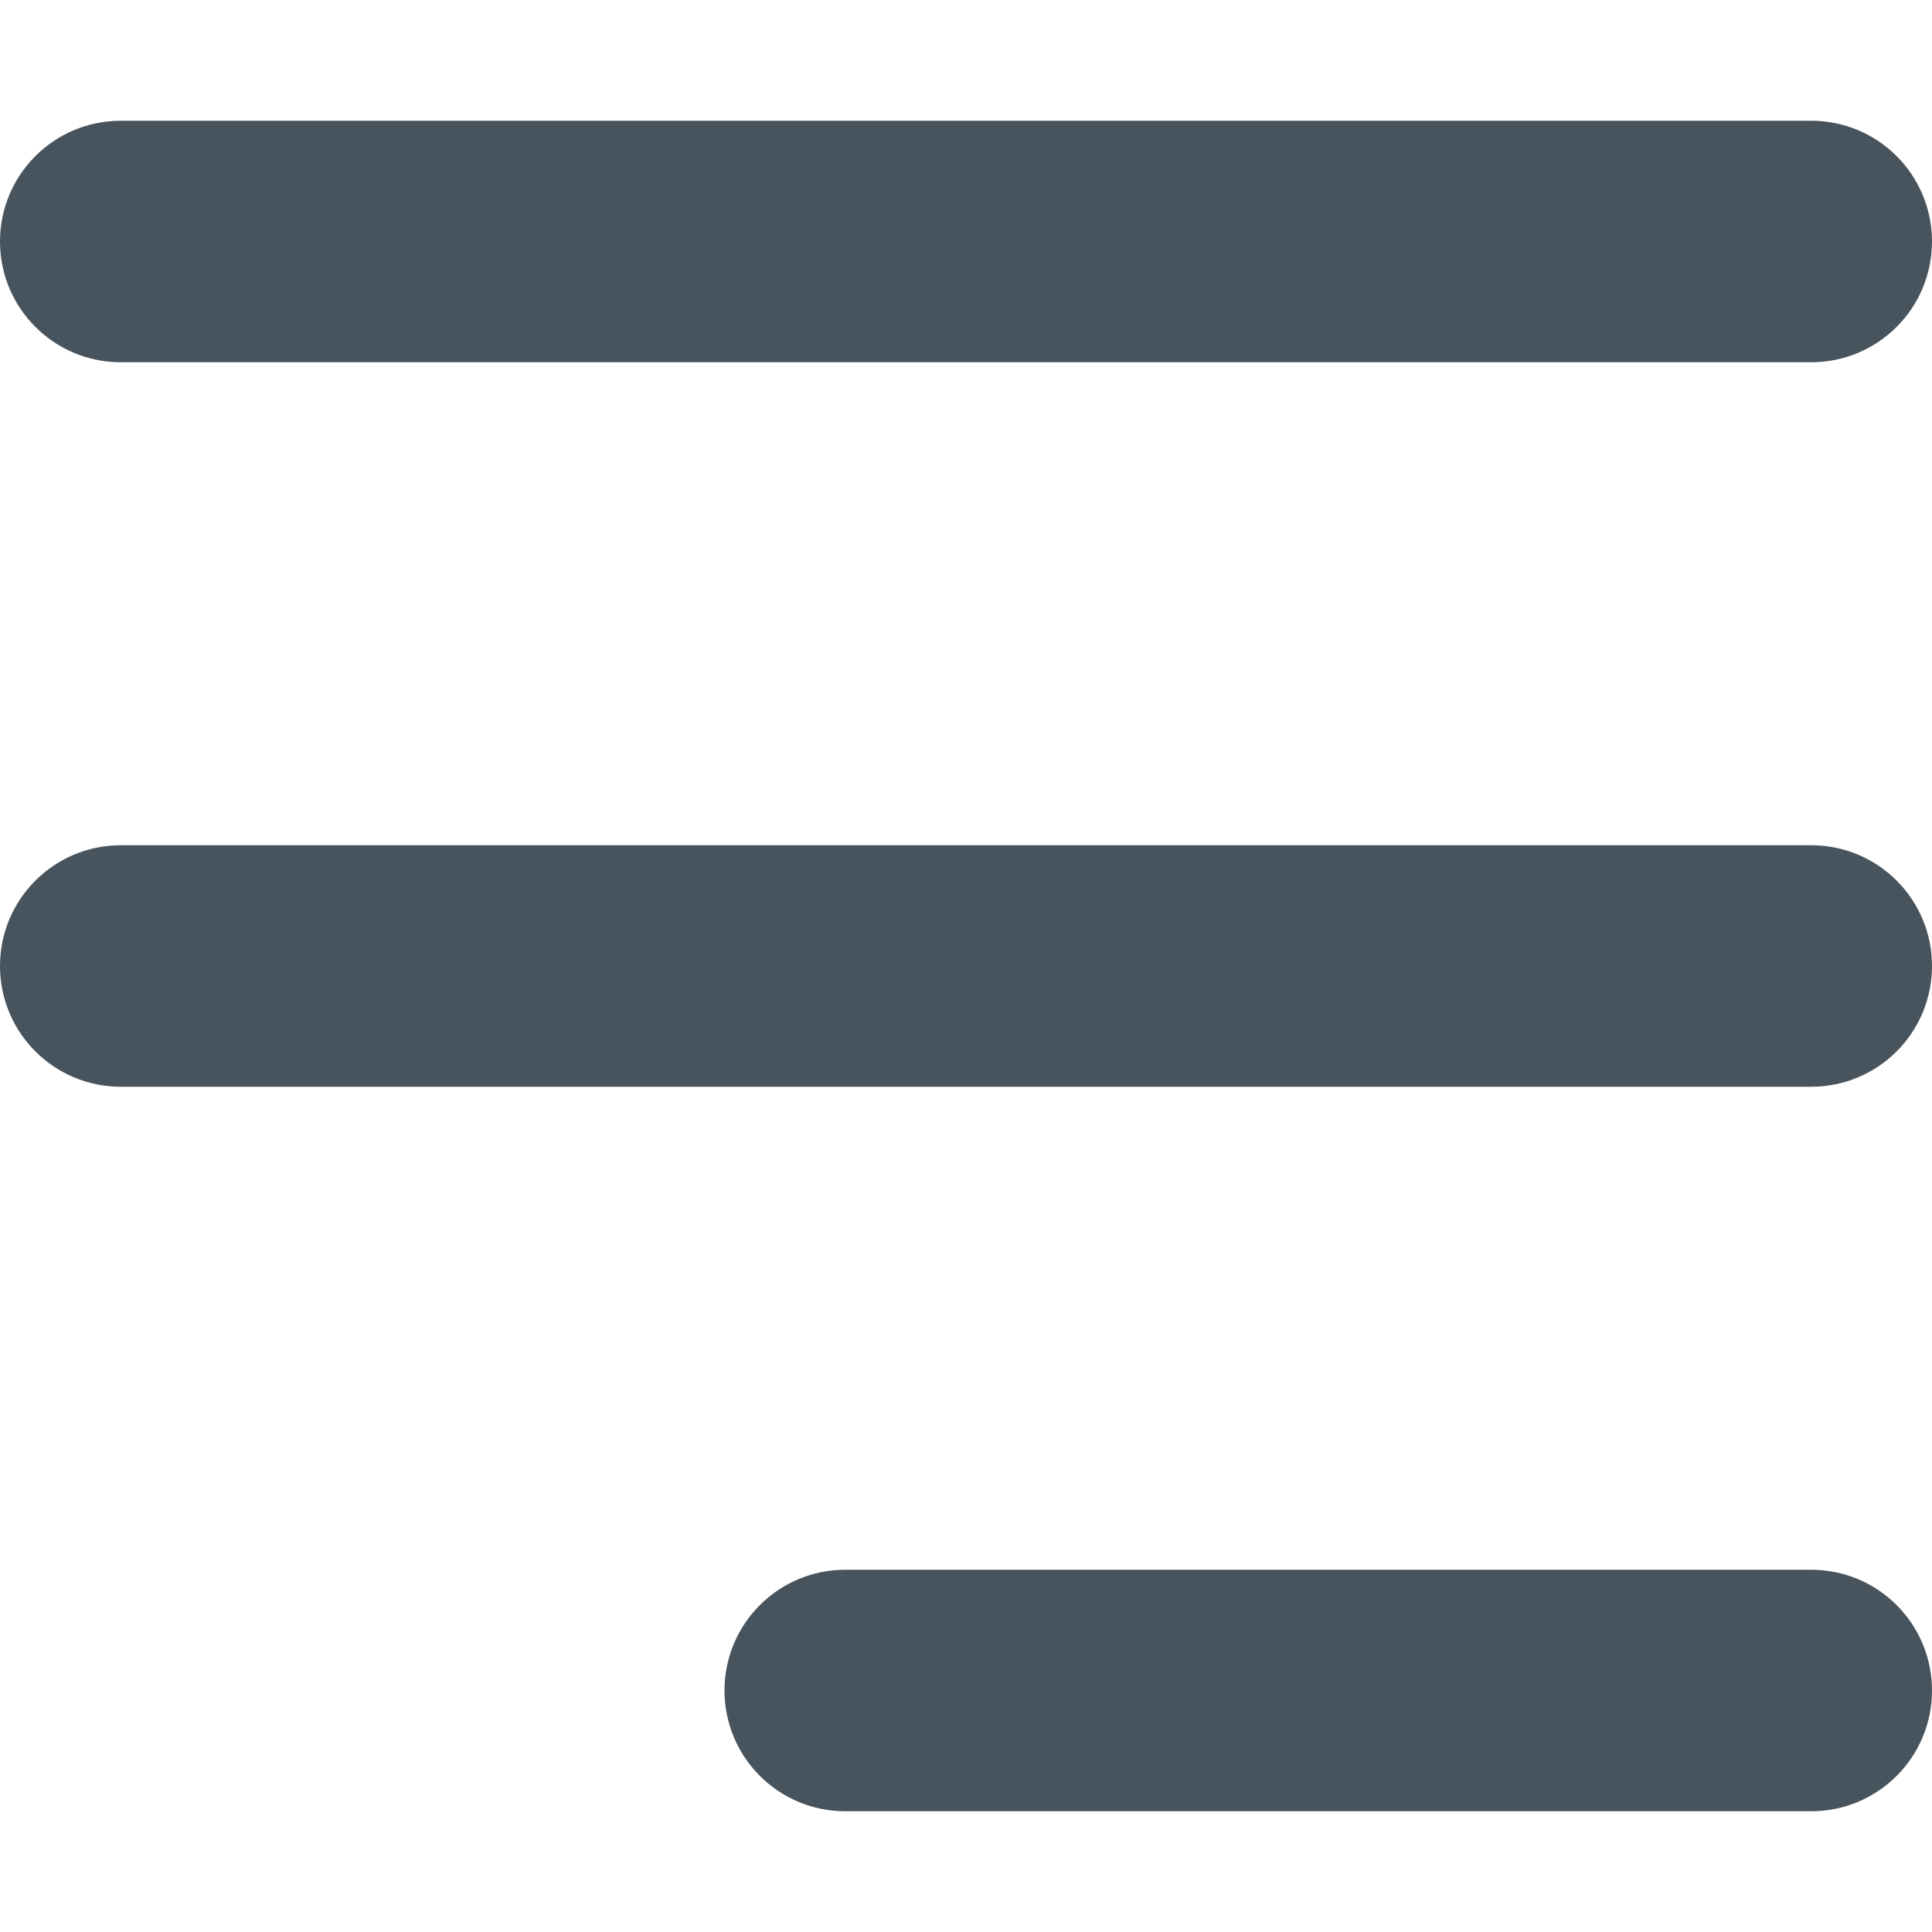
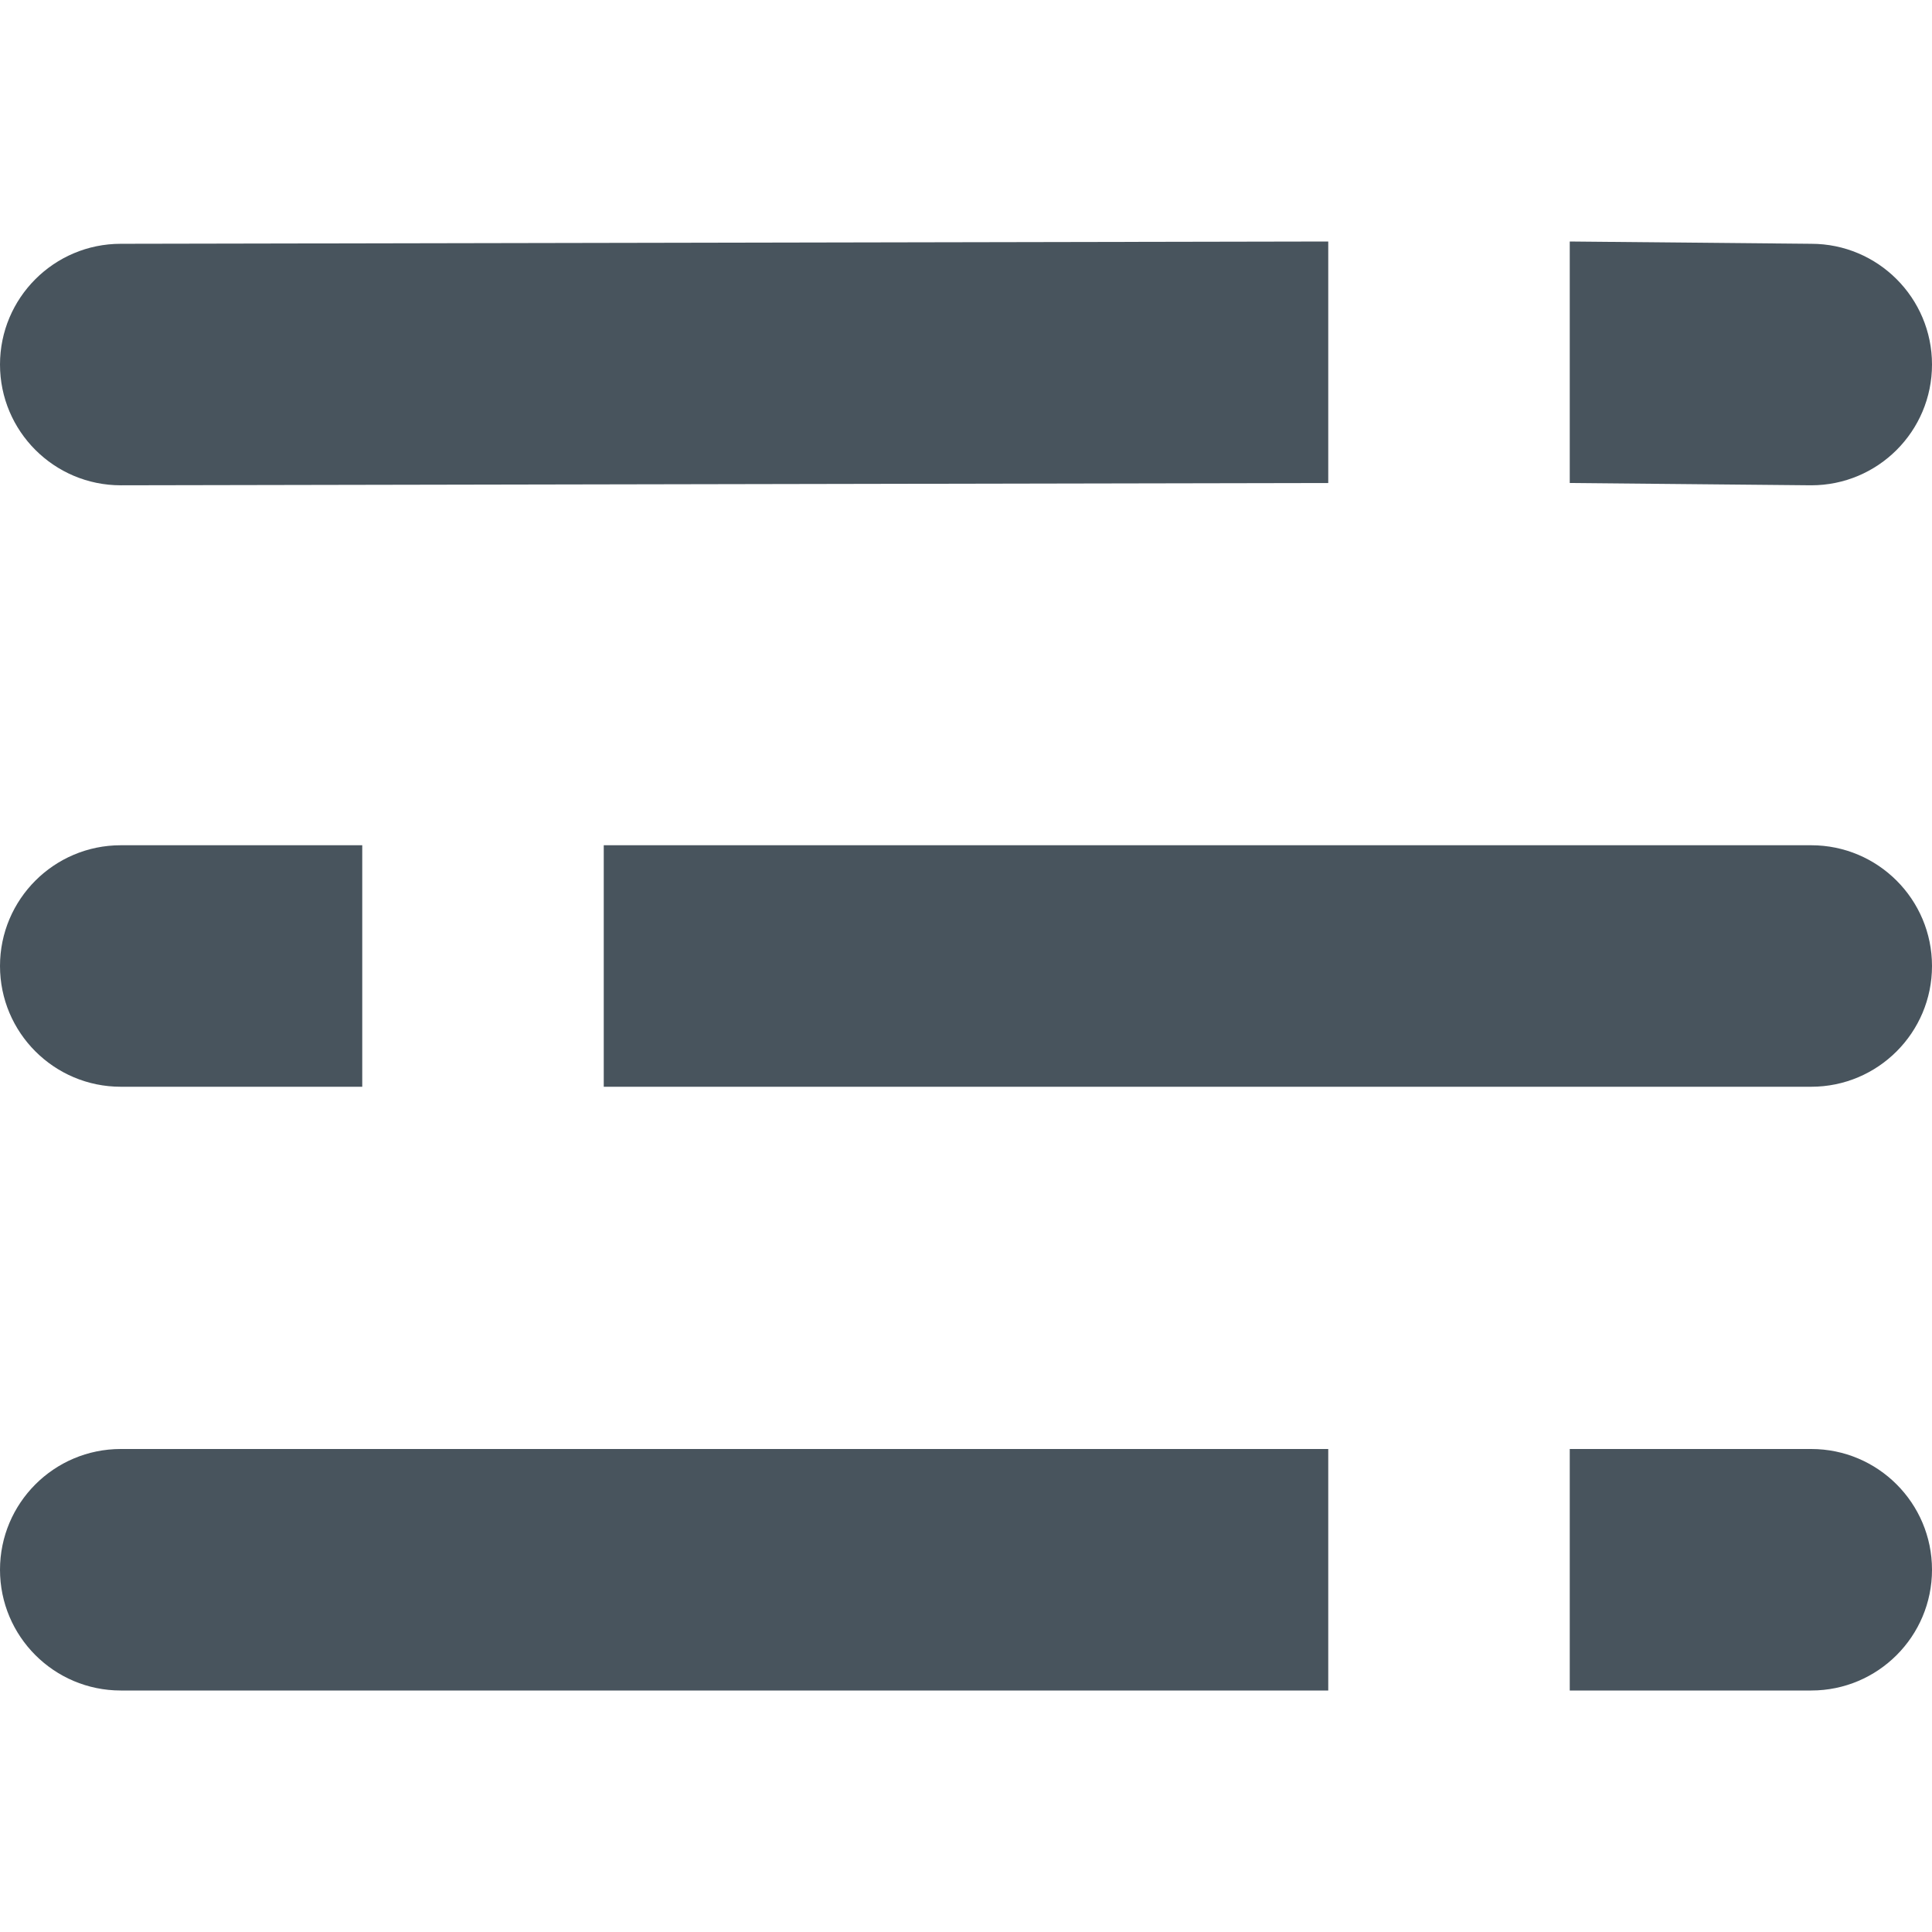
<svg xmlns="http://www.w3.org/2000/svg" version="1.1" x="0px" y="0px" viewBox="0 0 16 16" xml:space="preserve" width="16" height="16">
  <g class="nc-icon-wrapper" fill="#48545d">
-     <path fill="#48545d" d="M15,3H1C0.448,3,0,2.553,0,2s0.448-1,1-1h14c0.552,0,1,0.447,1,1S15.552,3,15,3z" />
-     <path data-color="color-2" fill="#48545d" d="M15,9H1C0.448,9,0,8.553,0,8s0.448-1,1-1h14c0.552,0,1,0.447,1,1S15.552,9,15,9z" />
-     <path fill="#48545d" d="M15,15H7c-0.552,0-1-0.447-1-1s0.448-1,1-1h8c0.552,0,1,0.447,1,1S15.552,15,15,15z" />
+     <path fill="#48545d" d="M11,4L1,4.019c-0.552,0-1-0.448-1-1v0c0-0.552,0.448-1,1-1L11,2V4z" />
+     <path fill="#48545d" d="M15,9H5V7h10c0.552,0,1,0.448,1,1v0C16,8.552,15.552,9,15,9z" />
+     <path data-color="color-2" fill="#48545d" d="M15,4.019L13,4V2l2,0.019c0.552,0,1,0.448,1,1v0C16,3.572,15.552,4.019,15,4.019z" />
+     <path fill="#48545d" d="M11,14H1c-0.552,0-1-0.448-1-1v0c0-0.552,0.448-1,1-1h10V14z" />
+     <path data-color="color-2" fill="#48545d" d="M15,14h-2v-2h2c0.552,0,1,0.448,1,1v0C16,13.552,15.552,14,15,14z" />
+     <path data-color="color-2" fill="#48545d" d="M3,9H1C0.448,9,0,8.552,0,8v0c0-0.552,0.448-1,1-1h2V9z" />
  </g>
</svg>
